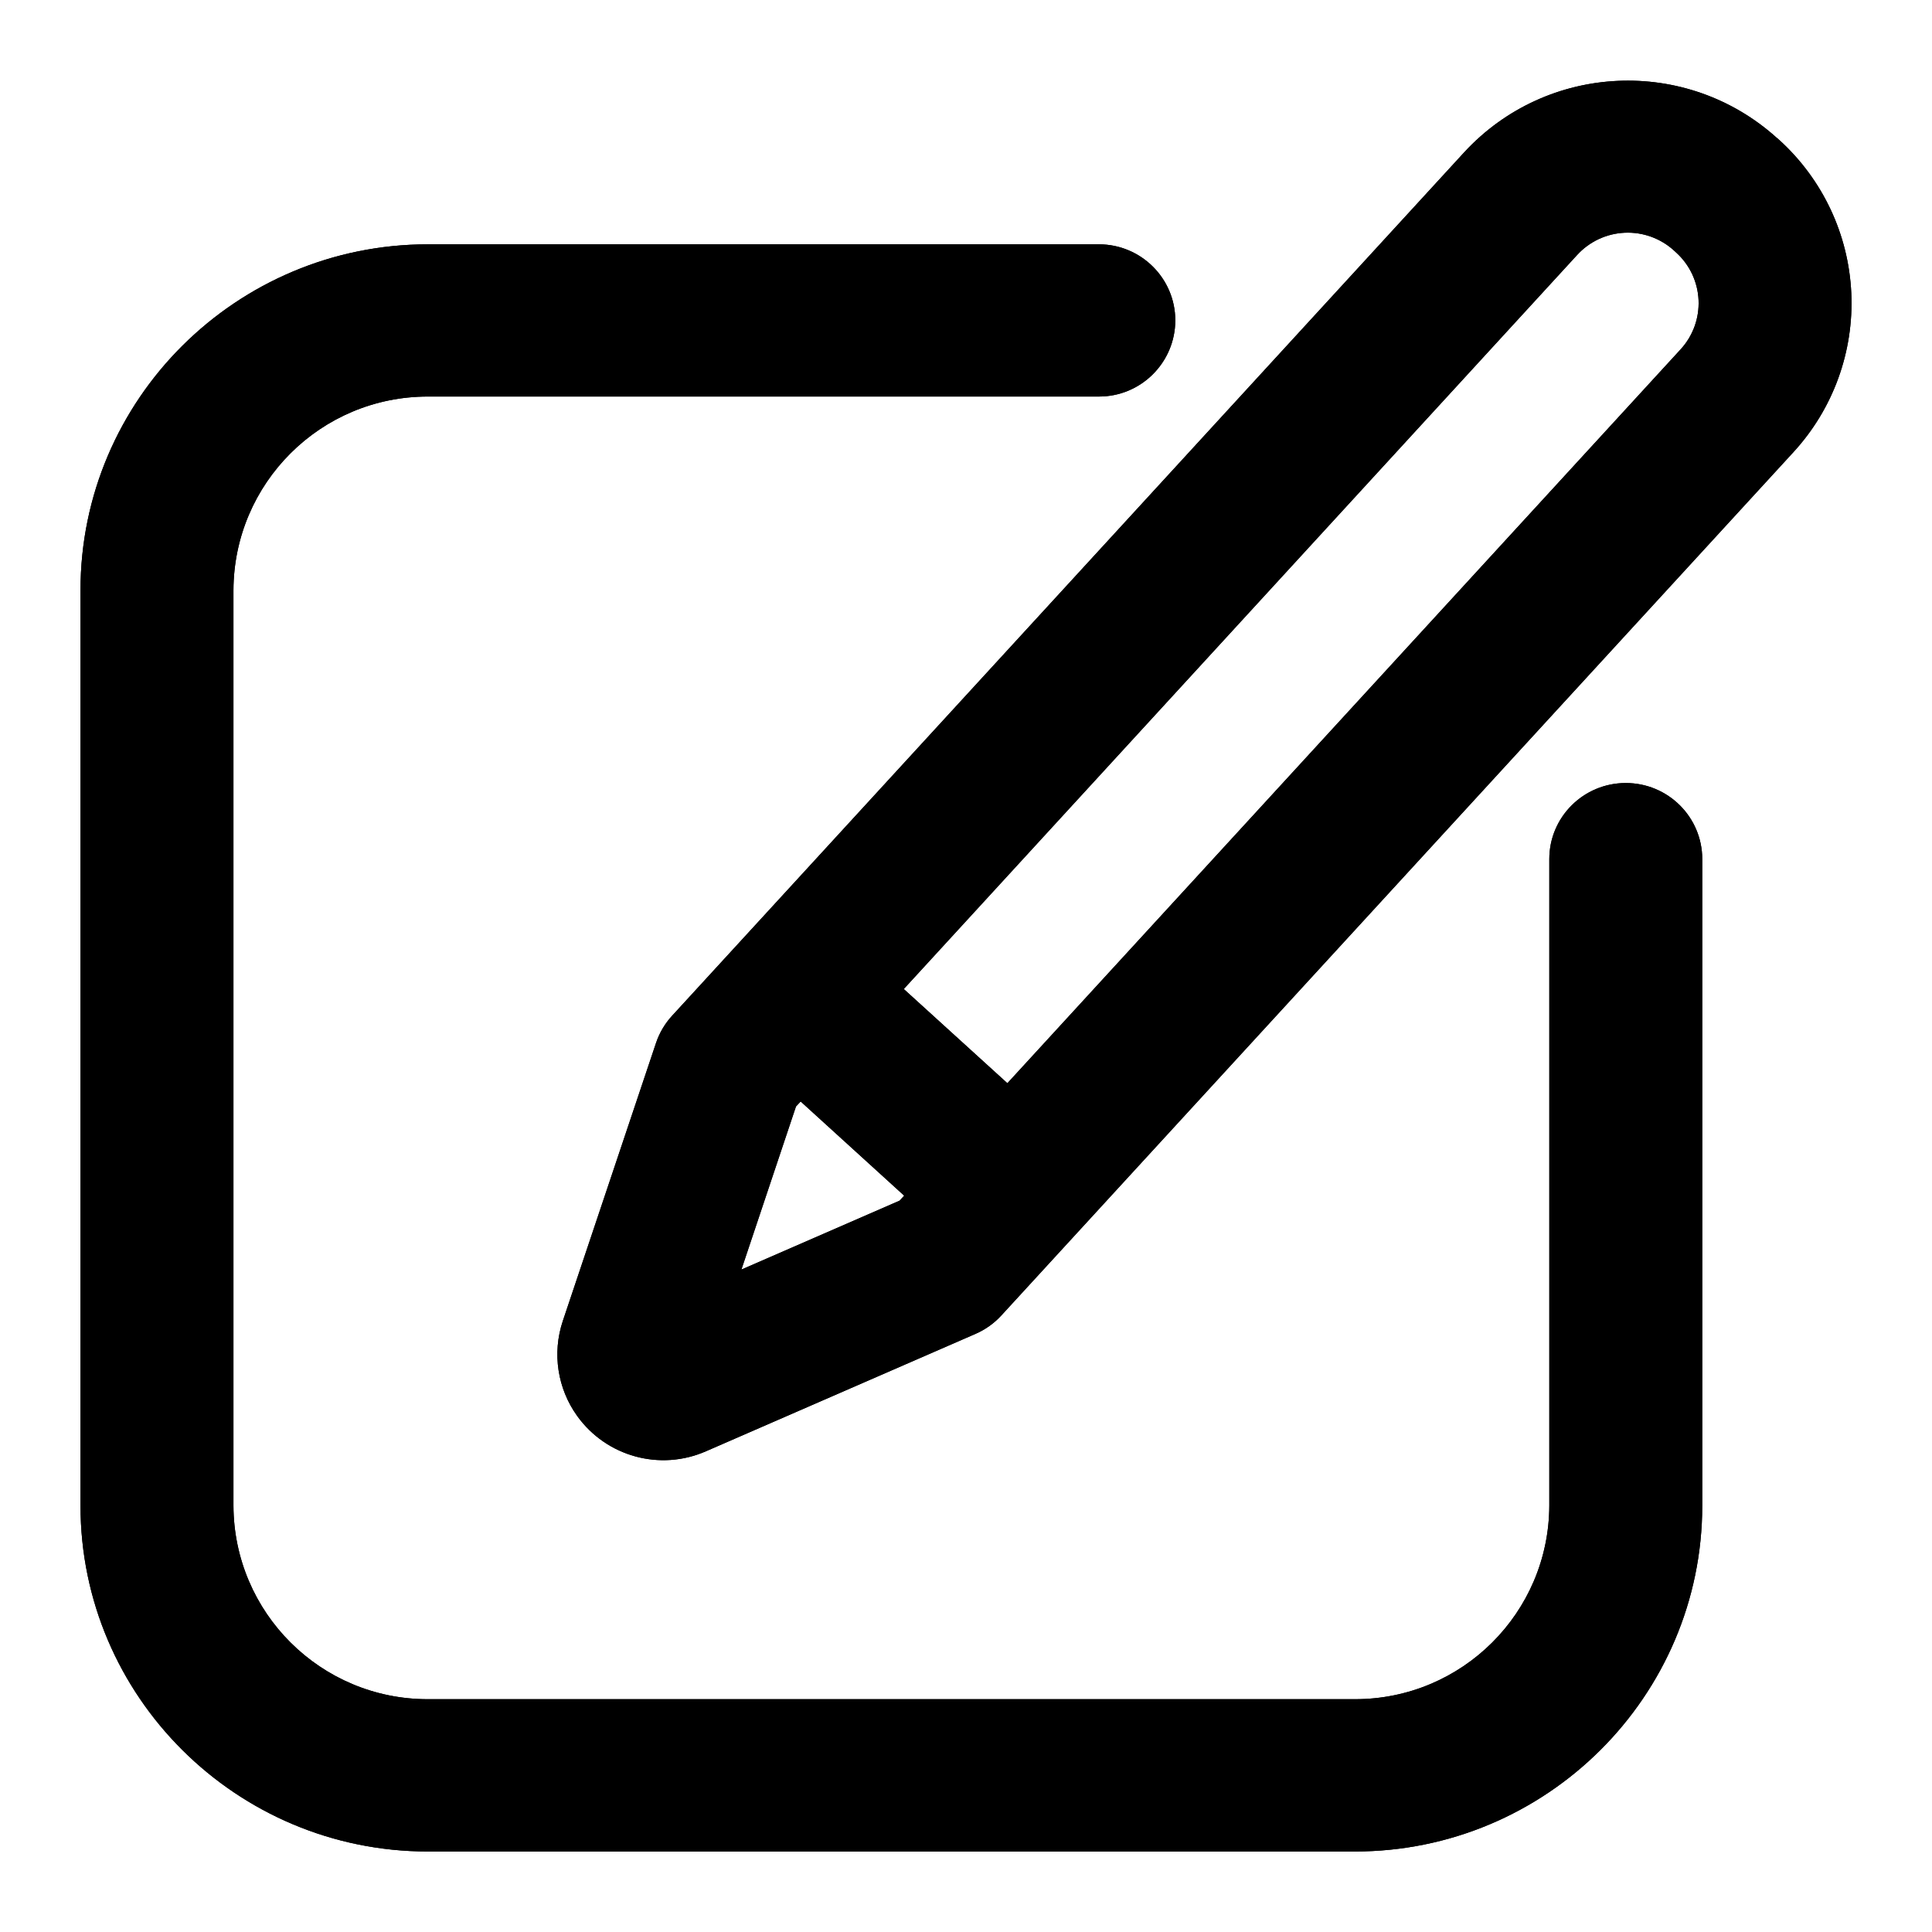
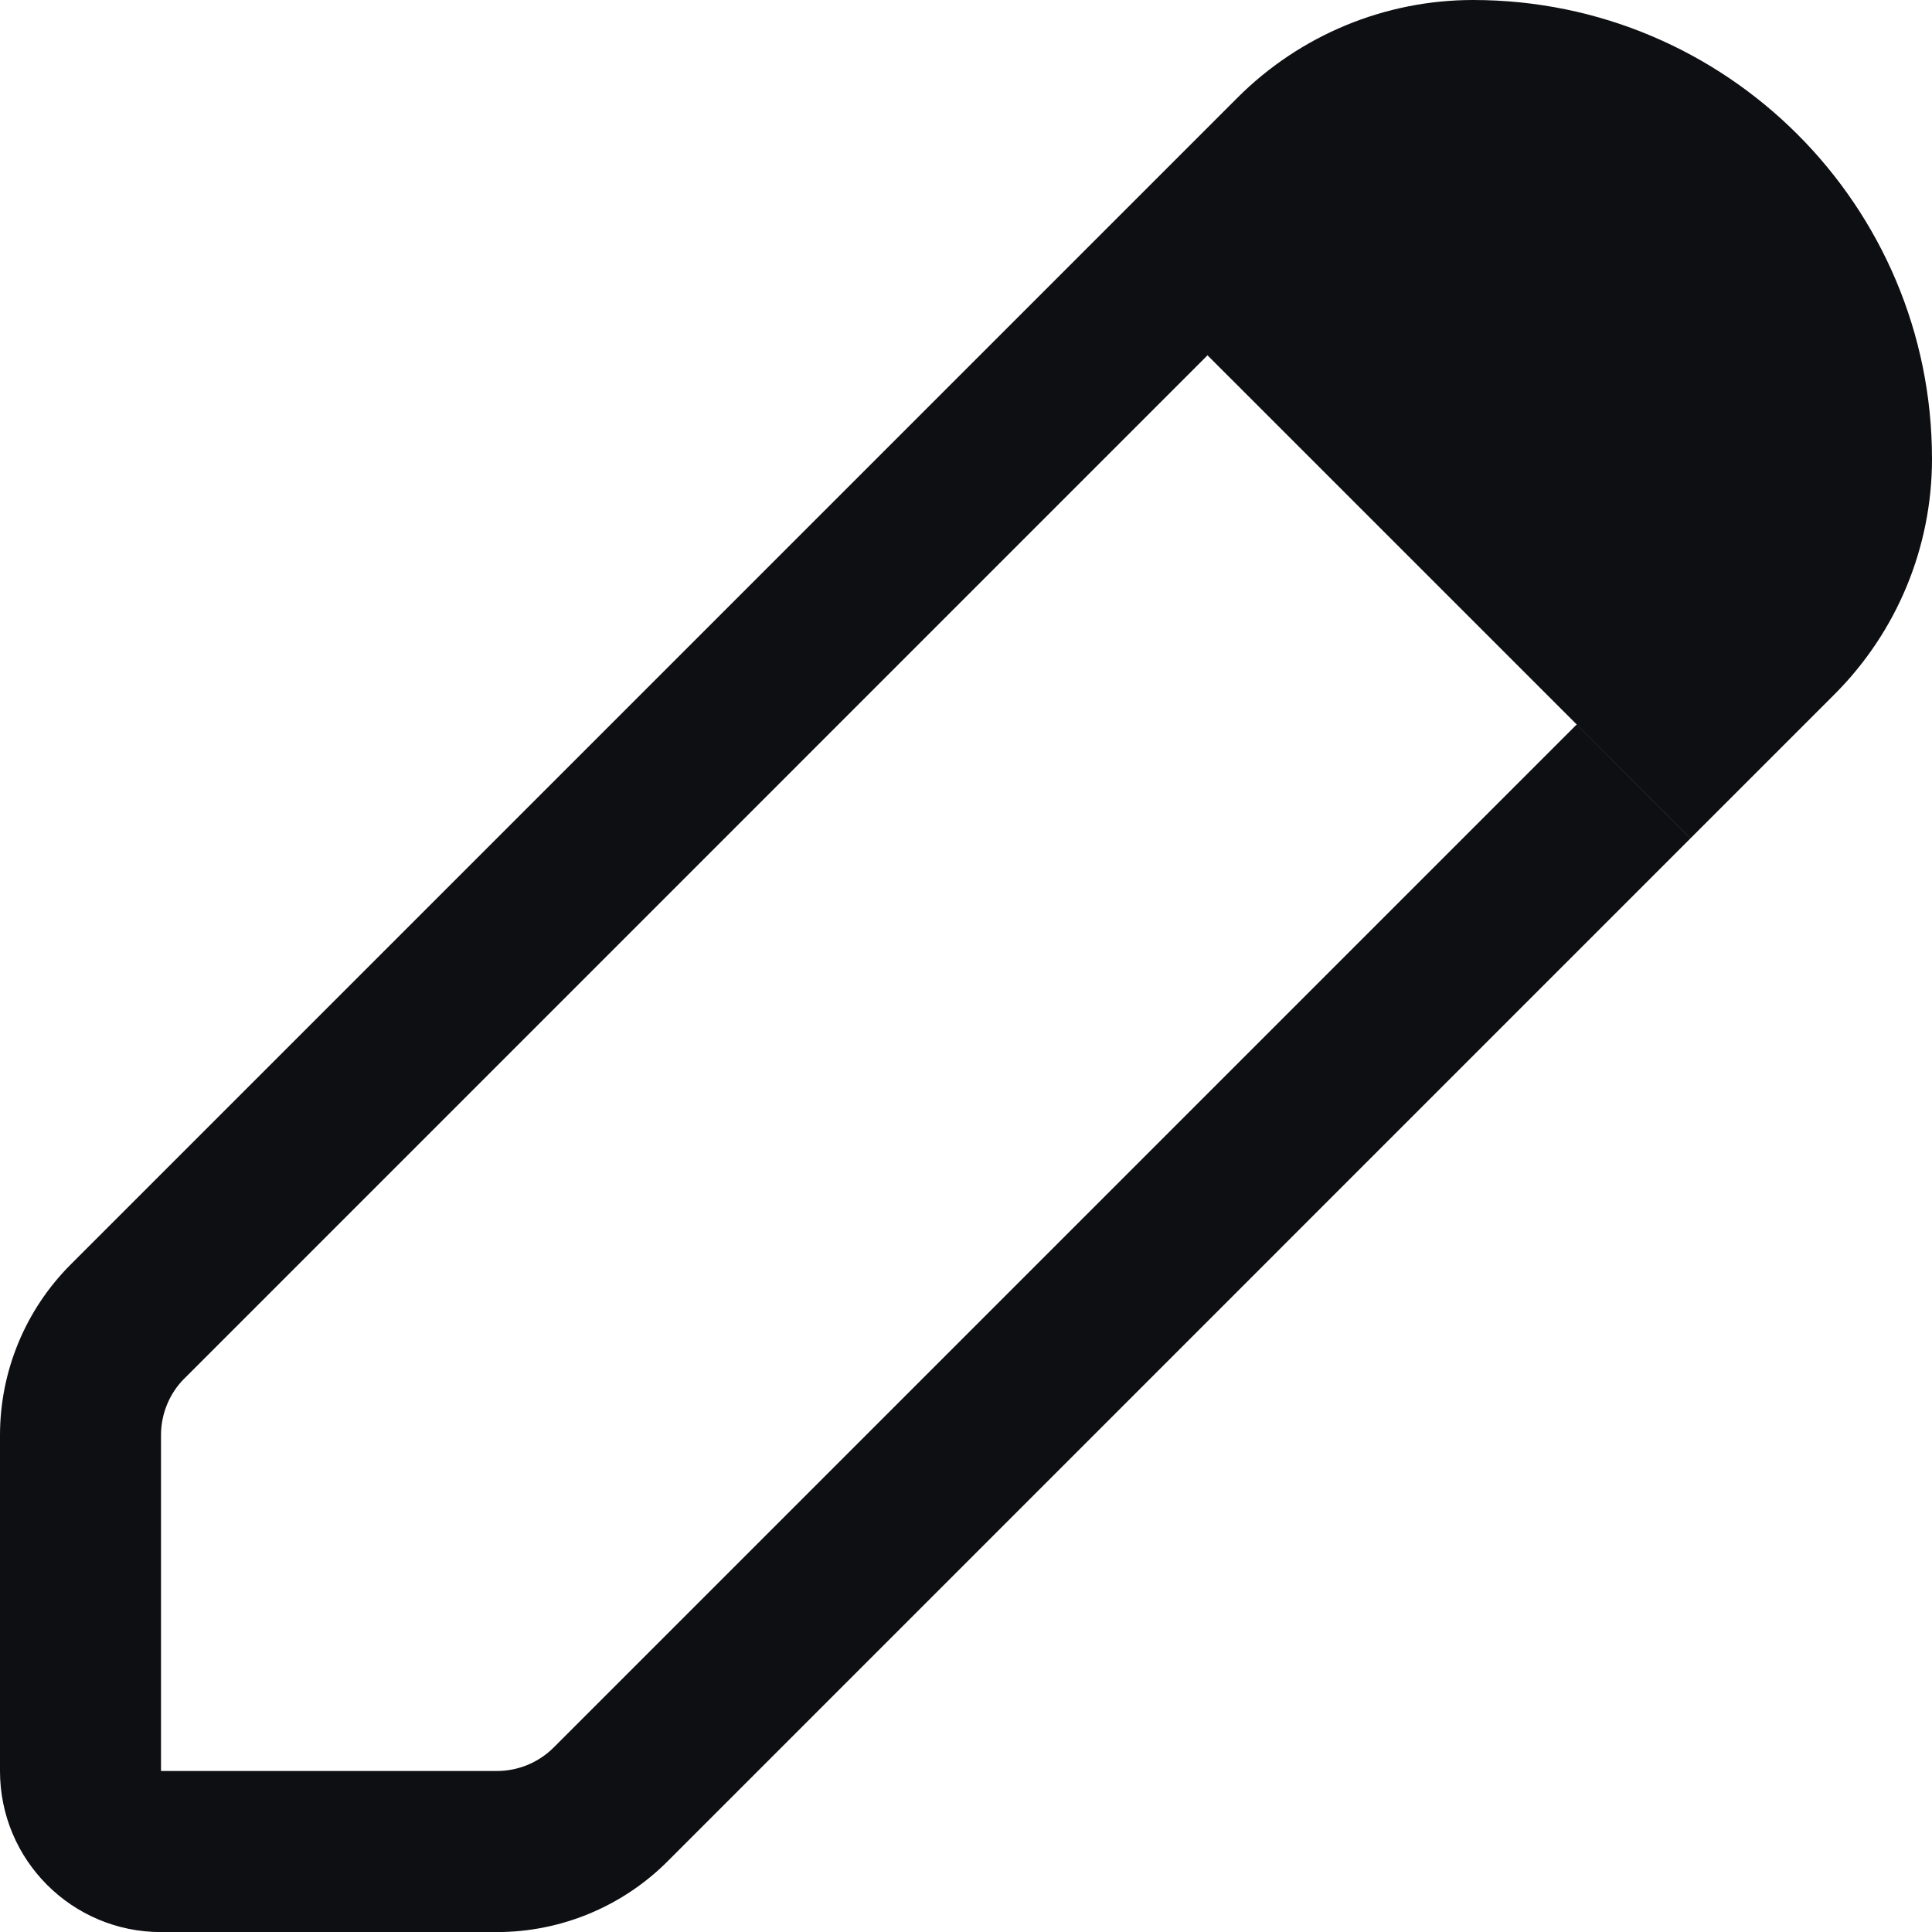
<svg xmlns="http://www.w3.org/2000/svg" fill="none" viewBox="0 0 24 24">
-   <path fill-rule="evenodd" clip-rule="evenodd" d="m22.078 1.717.027.024a2.736 2.736 0 0 1 .176 3.873L12.44 16.34a.949.949 0 0 1-.32.229l-3.35 1.459a1.318 1.318 0 0 1-1.599-.437 1.31 1.31 0 0 1-.18-1.18l1.158-3.454a.944.944 0 0 1 .2-.339l9.839-10.725a2.765 2.765 0 0 1 3.89-.175ZM9.888 13.745l-.678 2.026 1.965-.856.057-.062-1.286-1.17-.058.062Zm10.99-9.406-8.364 9.117-1.287-1.17 8.364-9.118a.853.853 0 0 1 1.206-.054l.027.025a.848.848 0 0 1 .054 1.2Z" fill="#000" />
-   <path d="M19.246 10.672c0-.522.425-.945.95-.945.525 0 .95.423.95.945v8.03c0 2.37-1.936 4.298-4.316 4.298H5.316C2.936 23 1 21.072 1 18.703V7.332c0-2.37 1.936-4.297 4.316-4.297h8.334c.524 0 .95.423.95.946a.948.948 0 0 1-.95.945H5.316A2.414 2.414 0 0 0 2.9 7.332v11.37a2.413 2.413 0 0 0 2.416 2.406H16.83a2.413 2.413 0 0 0 2.416-2.405v-8.03Z" fill="#000" />
-   <path fill-rule="evenodd" clip-rule="evenodd" d="m22.078 1.717.027.024a2.736 2.736 0 0 1 .176 3.873L12.44 16.34a.949.949 0 0 1-.32.229l-3.35 1.459a1.318 1.318 0 0 1-1.599-.437 1.31 1.31 0 0 1-.18-1.18l1.158-3.454a.944.944 0 0 1 .2-.339l9.839-10.725a2.765 2.765 0 0 1 3.89-.175ZM9.888 13.745l-.678 2.026 1.965-.856.057-.062-1.286-1.17-.058.062Zm10.99-9.406-8.364 9.117-1.287-1.17 8.364-9.118a.853.853 0 0 1 1.206-.054l.027.025a.848.848 0 0 1 .054 1.2Z" fill="#000" />
-   <path d="M19.246 10.672c0-.522.425-.945.95-.945.525 0 .95.423.95.945v8.03c0 2.37-1.936 4.298-4.316 4.298H5.316C2.936 23 1 21.072 1 18.703V7.332c0-2.37 1.936-4.297 4.316-4.297h8.334c.524 0 .95.423.95.946a.948.948 0 0 1-.95.945H5.316A2.414 2.414 0 0 0 2.9 7.332v11.37a2.413 2.413 0 0 0 2.416 2.406H16.83a2.413 2.413 0 0 0 2.416-2.405v-8.03Z" fill="#000" />
+   <path fill-rule="evenodd" clip-rule="evenodd" d="M18.299 0c-1.097 0-2.148.436-2.924 1.211L13.586 3l7.414 7.414 1.789-1.789a4.134 4.134 0 0 0 1.211-2.923C24 2.553 21.447 0 18.299 0Zm2.702 10.414L13.586 3 .879 15.707A3 3 0 0 0 0 17.829v4.172c0 1.105.895 2 2 2h4.172a3 3 0 0 0 2.121-.879L21 10.414ZM2.293 17.122 15 4.414l4.586 4.586L6.879 21.707a1 1 0 0 1-.707.293H2v-4.172c0-.265.105-.52.293-.707Z" fill="#0E0F13" />
</svg>
